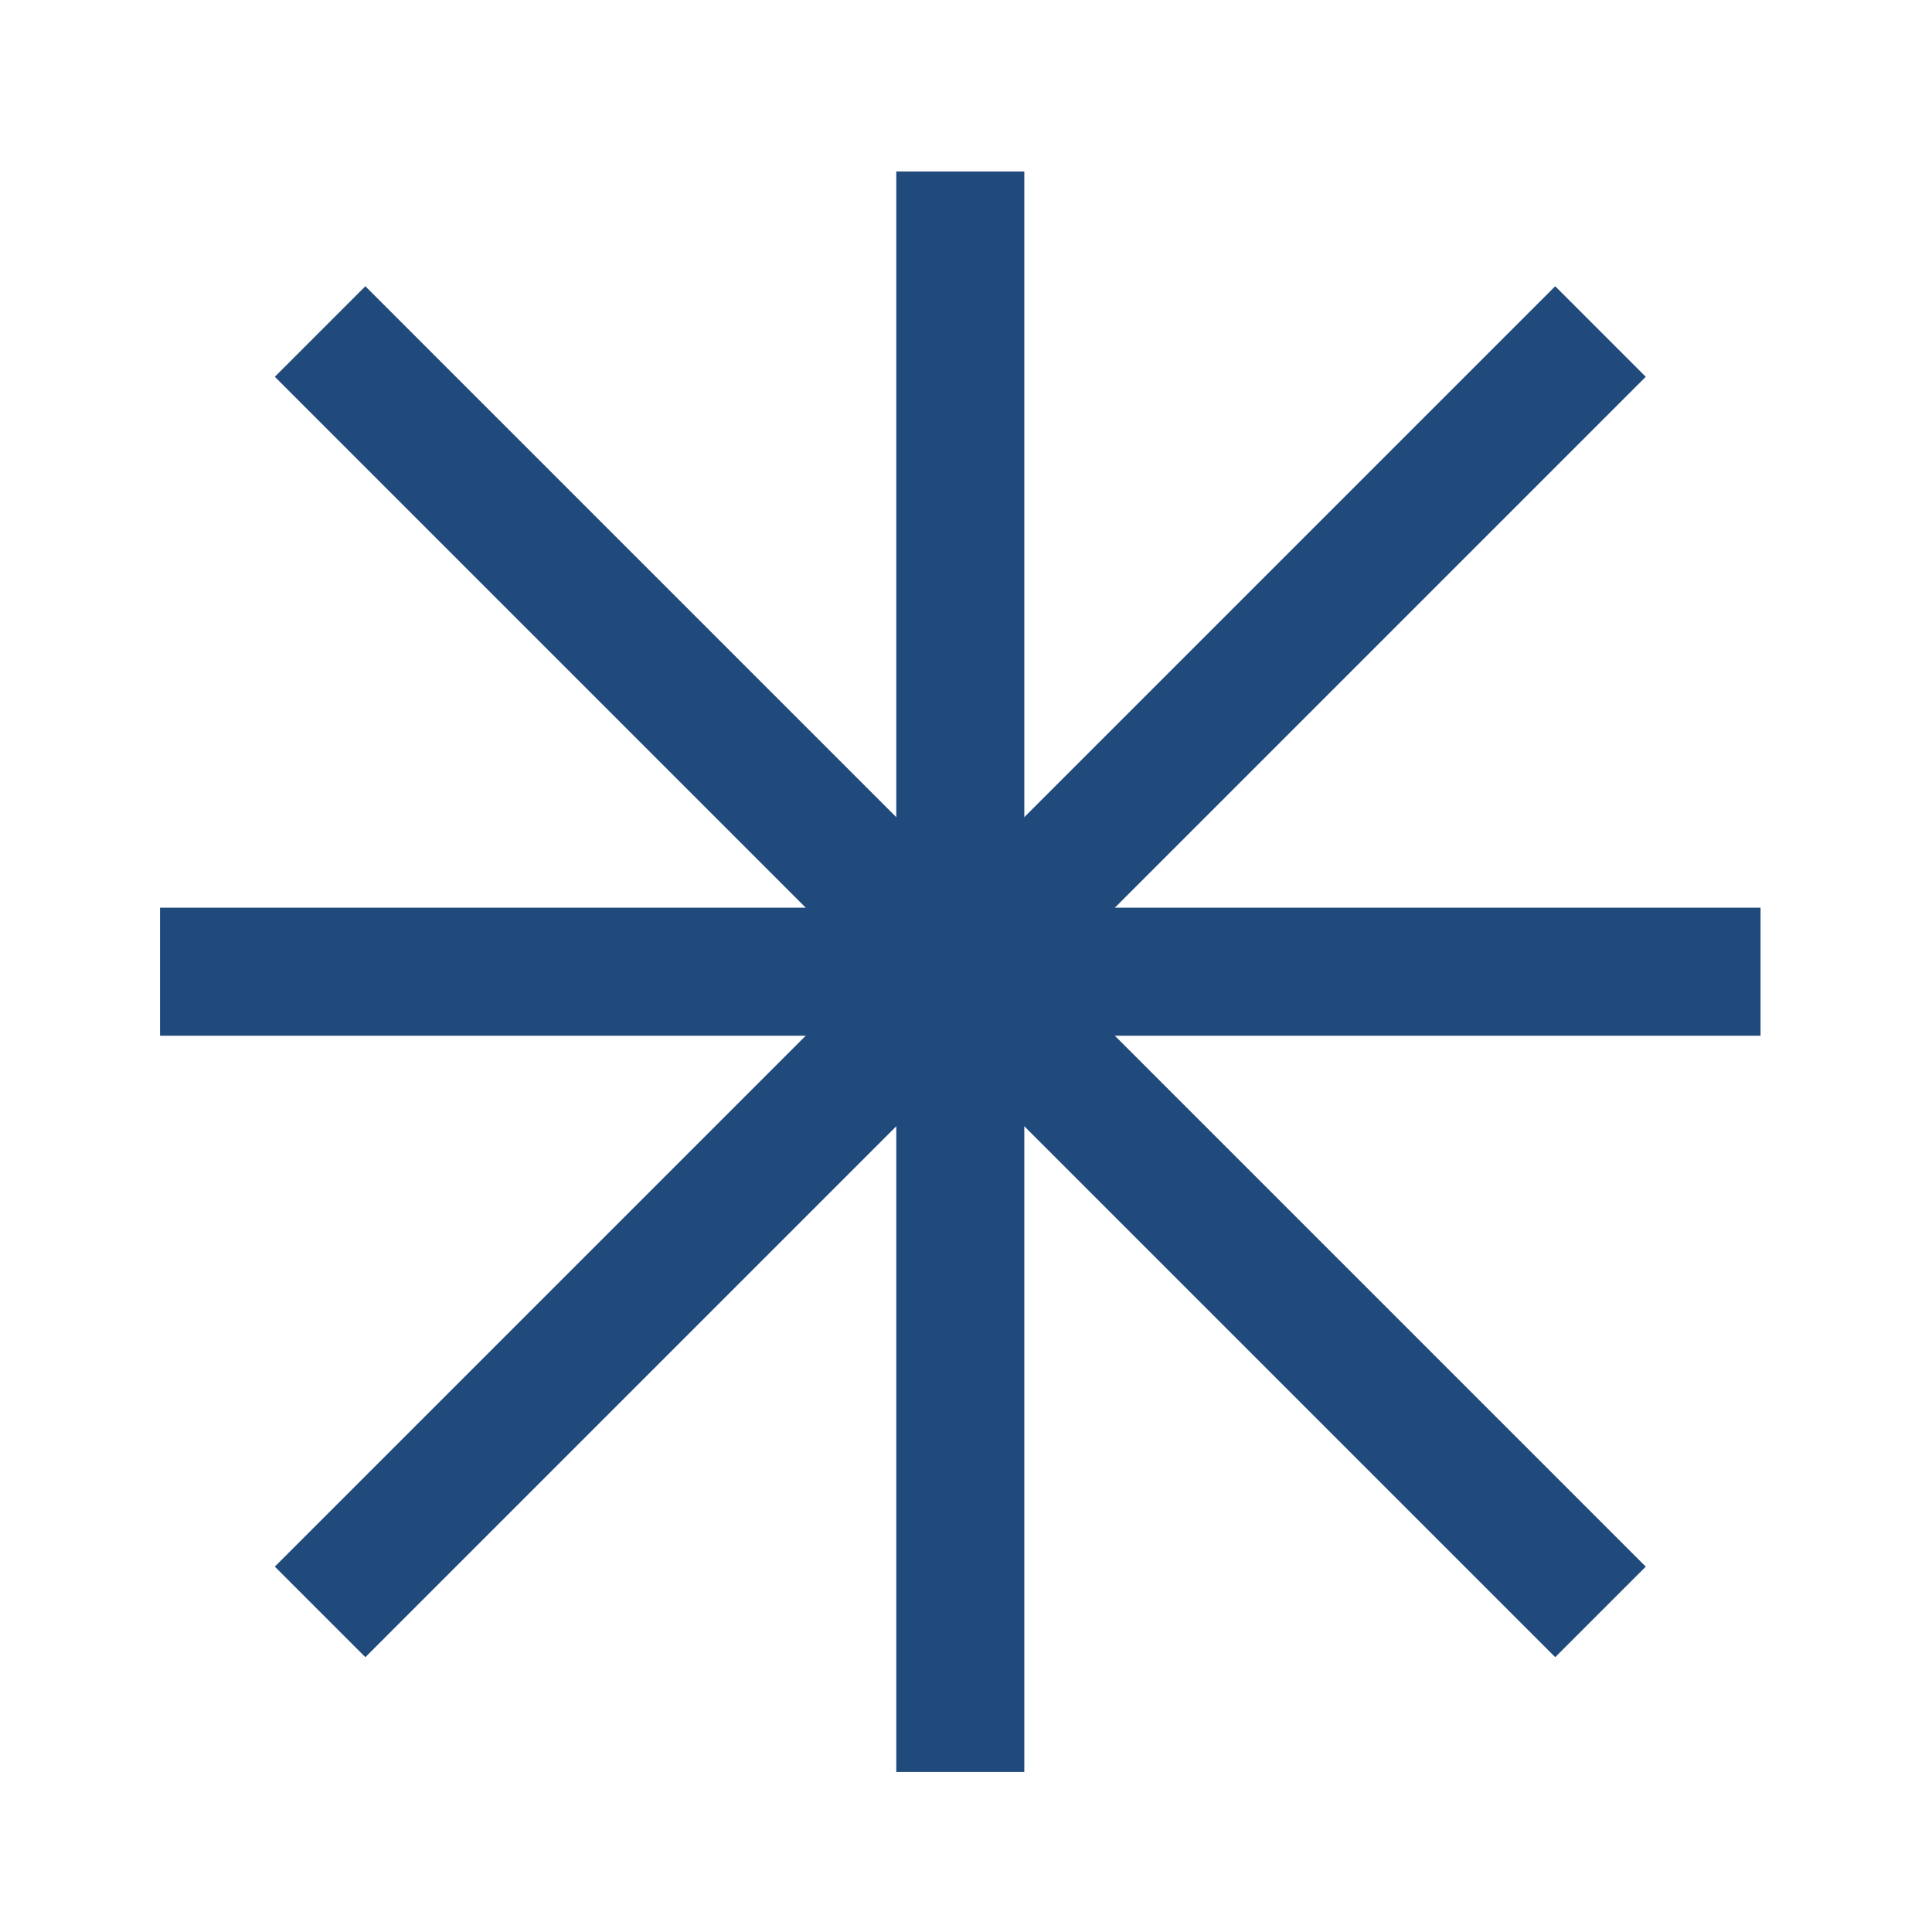
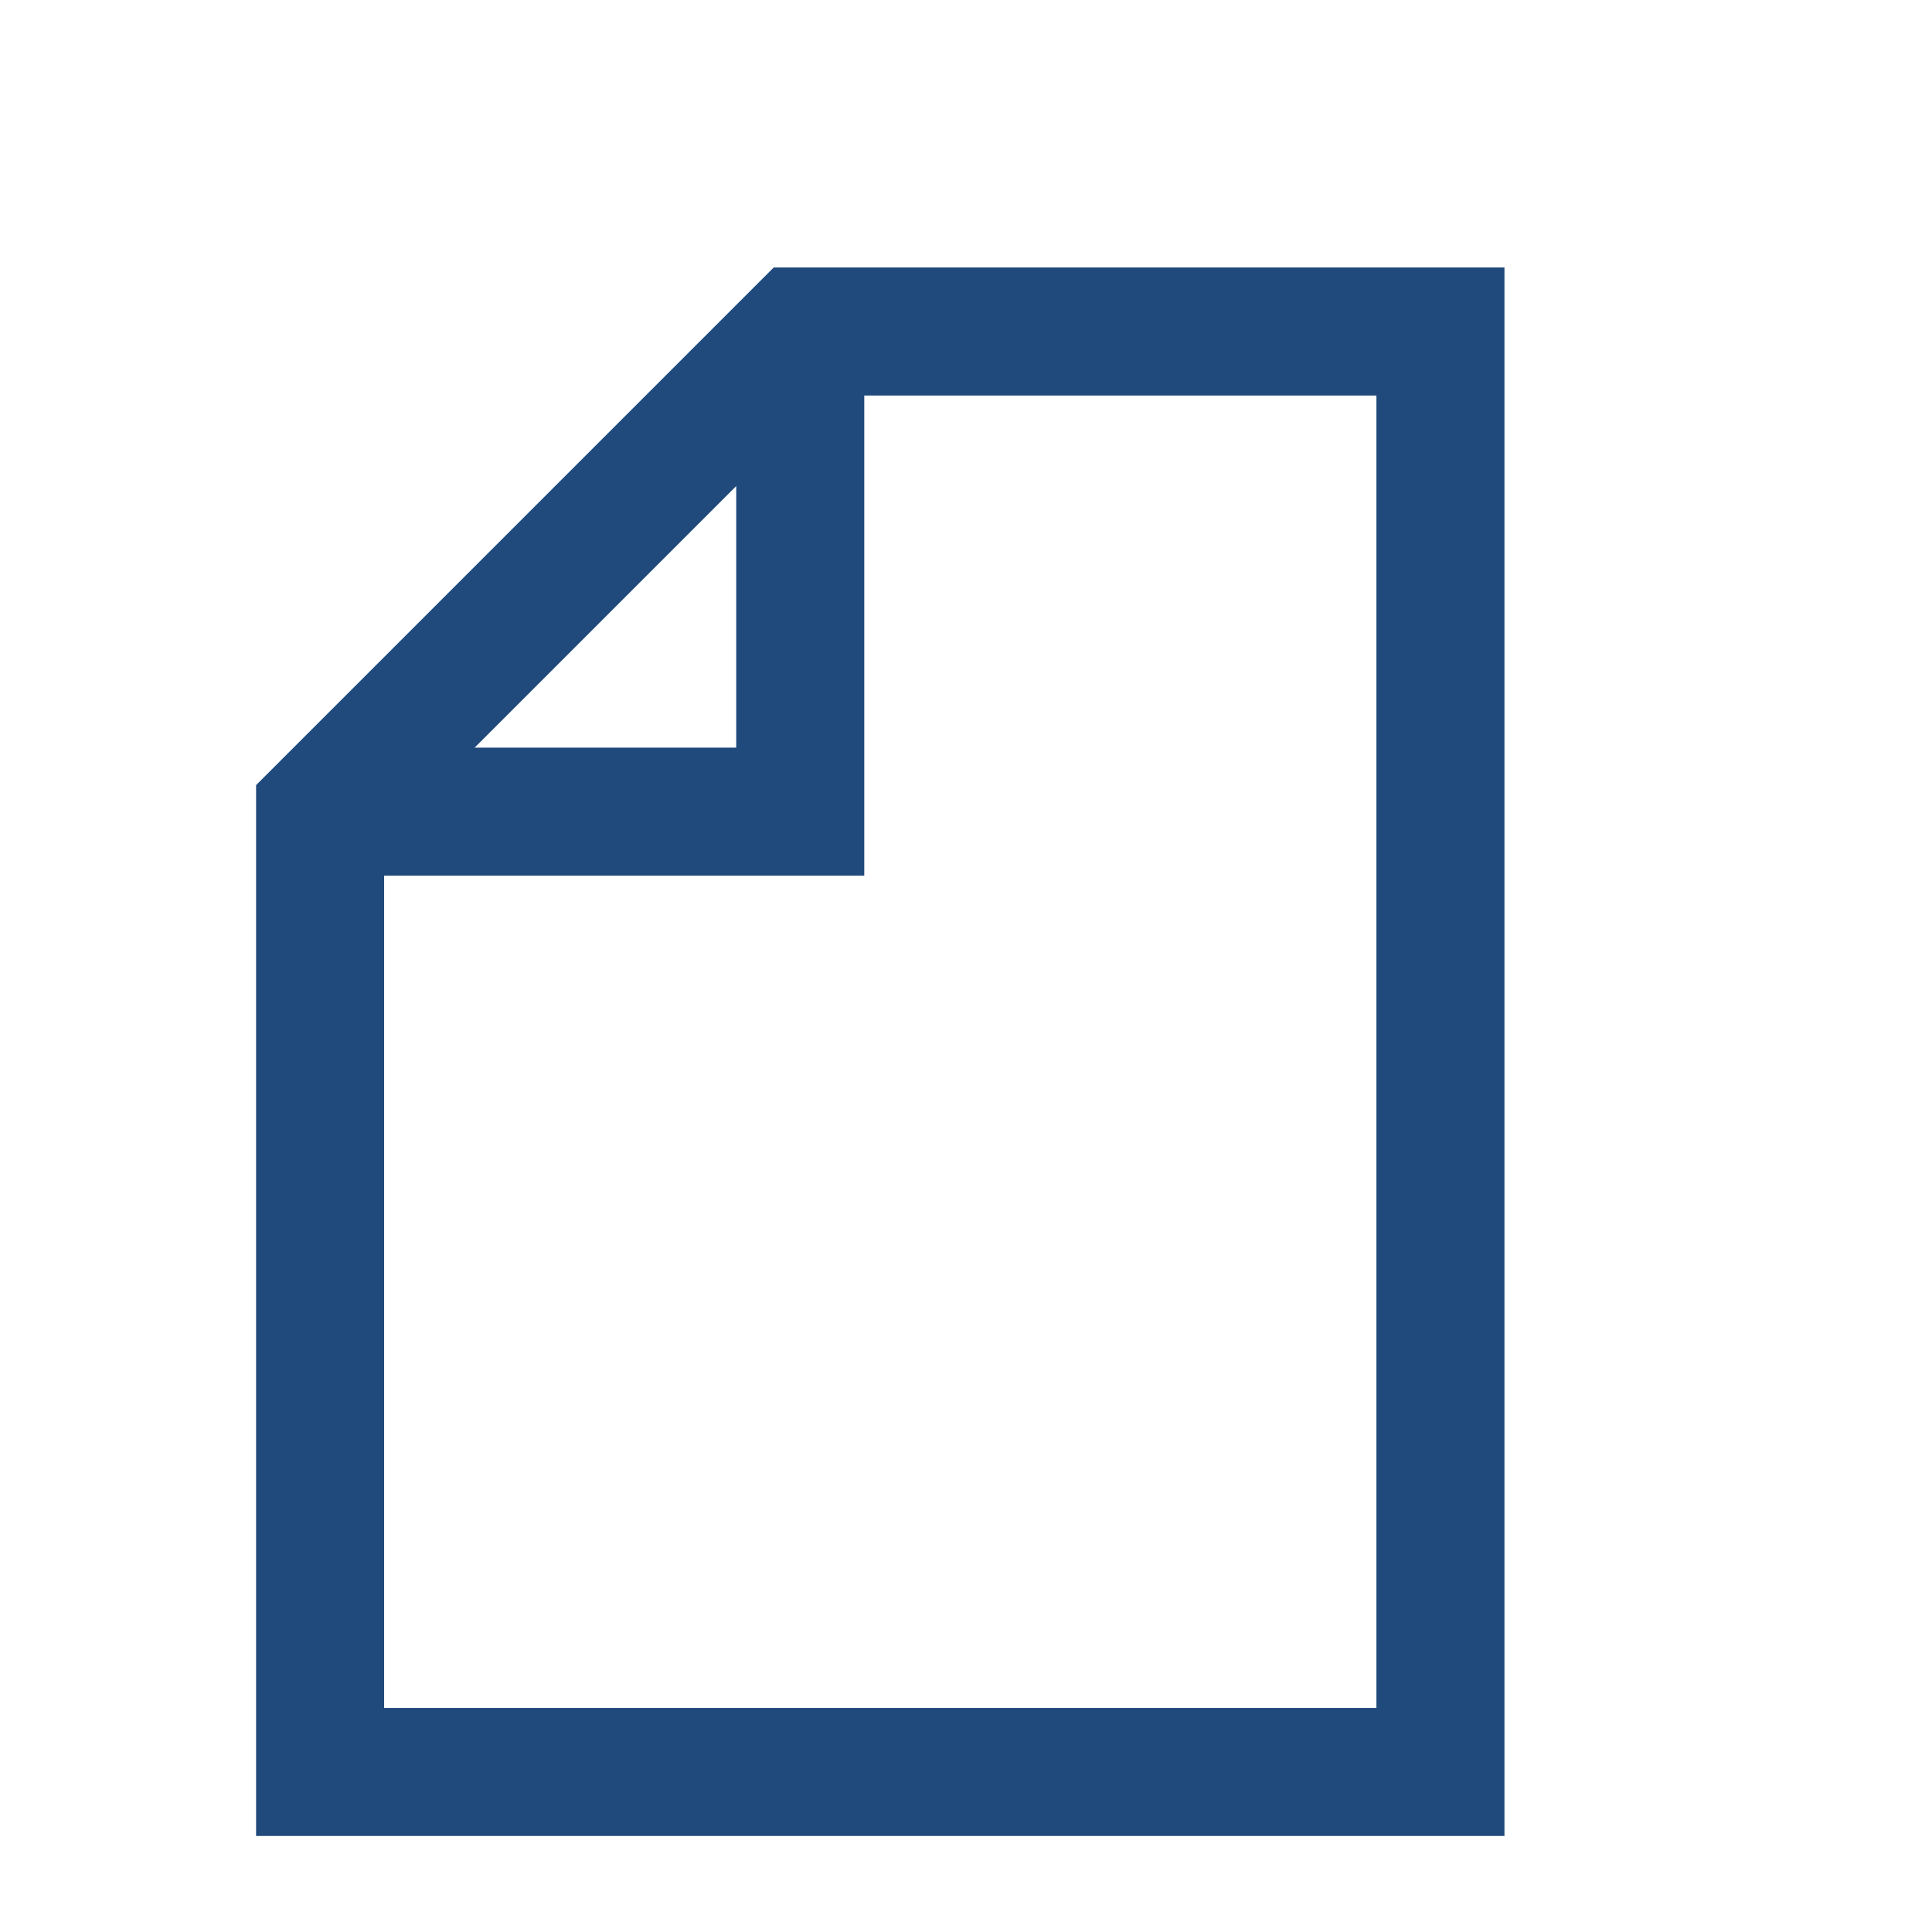
<svg xmlns="http://www.w3.org/2000/svg" width="241.426" height="241.426" id="svg2" version="1.1">
  <defs id="defs4">
    </defs>
  <g id="layer1" transform="translate(-184.209,-94.69696)">
-     <path style="fill:#20497c;fill-opacity:1;stroke:#20497c;stroke-width:16;stroke-miterlimit:4;stroke-opacity:1;stroke-dasharray:none" d="m 120,21.426 0,200" id="path3824" transform="translate(184.209,94.69696)" />
-     <path style="fill:#20497c;fill-opacity:1;stroke:#20497c;stroke-width:16;stroke-miterlimit:4;stroke-opacity:1;stroke-dasharray:none" d="m 220,121.426 -200,0" id="path3826" transform="translate(184.209,94.69696)" />
-     <path style="fill:#20497c;fill-opacity:1;stroke:#20497c;stroke-width:16;stroke-miterlimit:4;stroke-opacity:1;stroke-dasharray:none" d="M 40,41.426 200,201.426" id="path3828" transform="translate(184.209,94.69696)" />
-     <path style="fill:#20497c;fill-opacity:1;stroke:#20497c;stroke-width:16;stroke-miterlimit:4;stroke-opacity:1;stroke-dasharray:none" d="M 200,41.426 40,201.426" id="path3830" transform="translate(184.209,94.69696)" />
+     <path style="fill:none;stroke:#20497c;stroke-width:16;stroke-miterlimit:4;stroke-opacity:1;stroke-dasharray:none" d="m 180,41.426 0,180 -140,0 0,-120 60,-60 z" id="path3006" transform="translate(184.209,94.69696)" />
+     <path style="fill:none;stroke:#20497c;stroke-width:16;stroke-miterlimit:4;stroke-opacity:1;stroke-dasharray:none" d="m 40,101.426 60,0 0,-60" id="path3010" transform="translate(184.209,94.69696)" />
  </g>
</svg>
